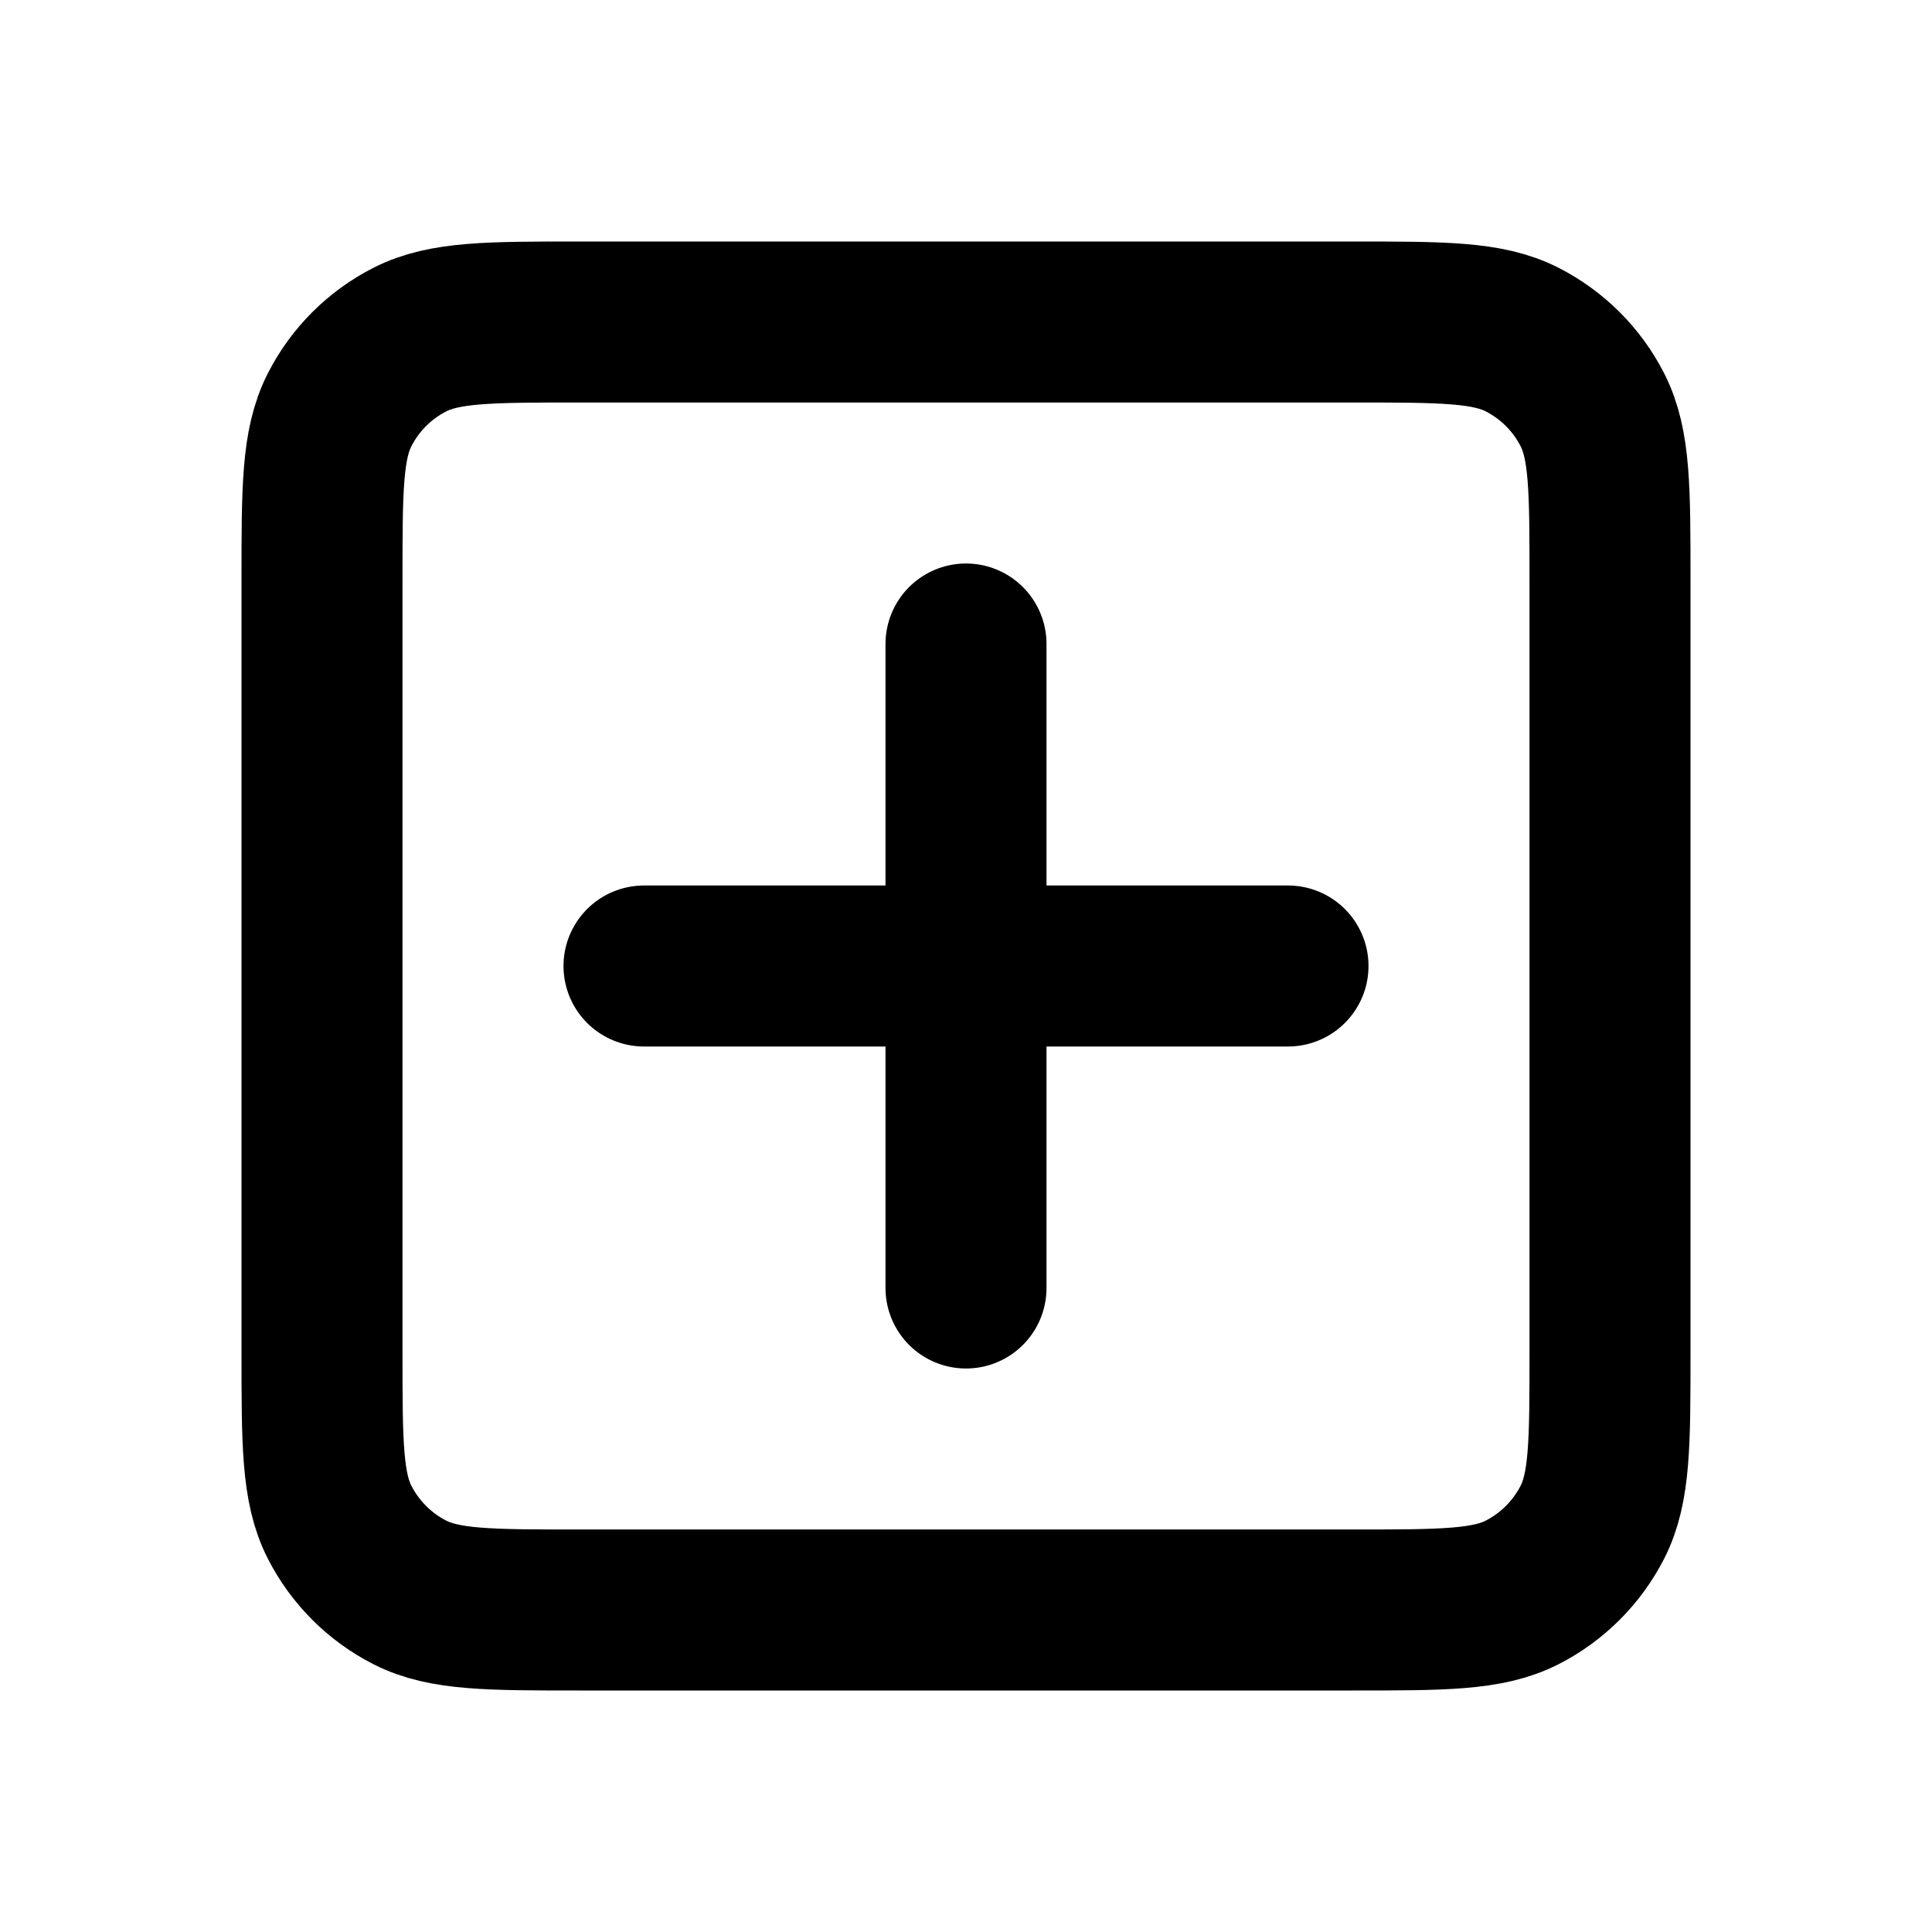
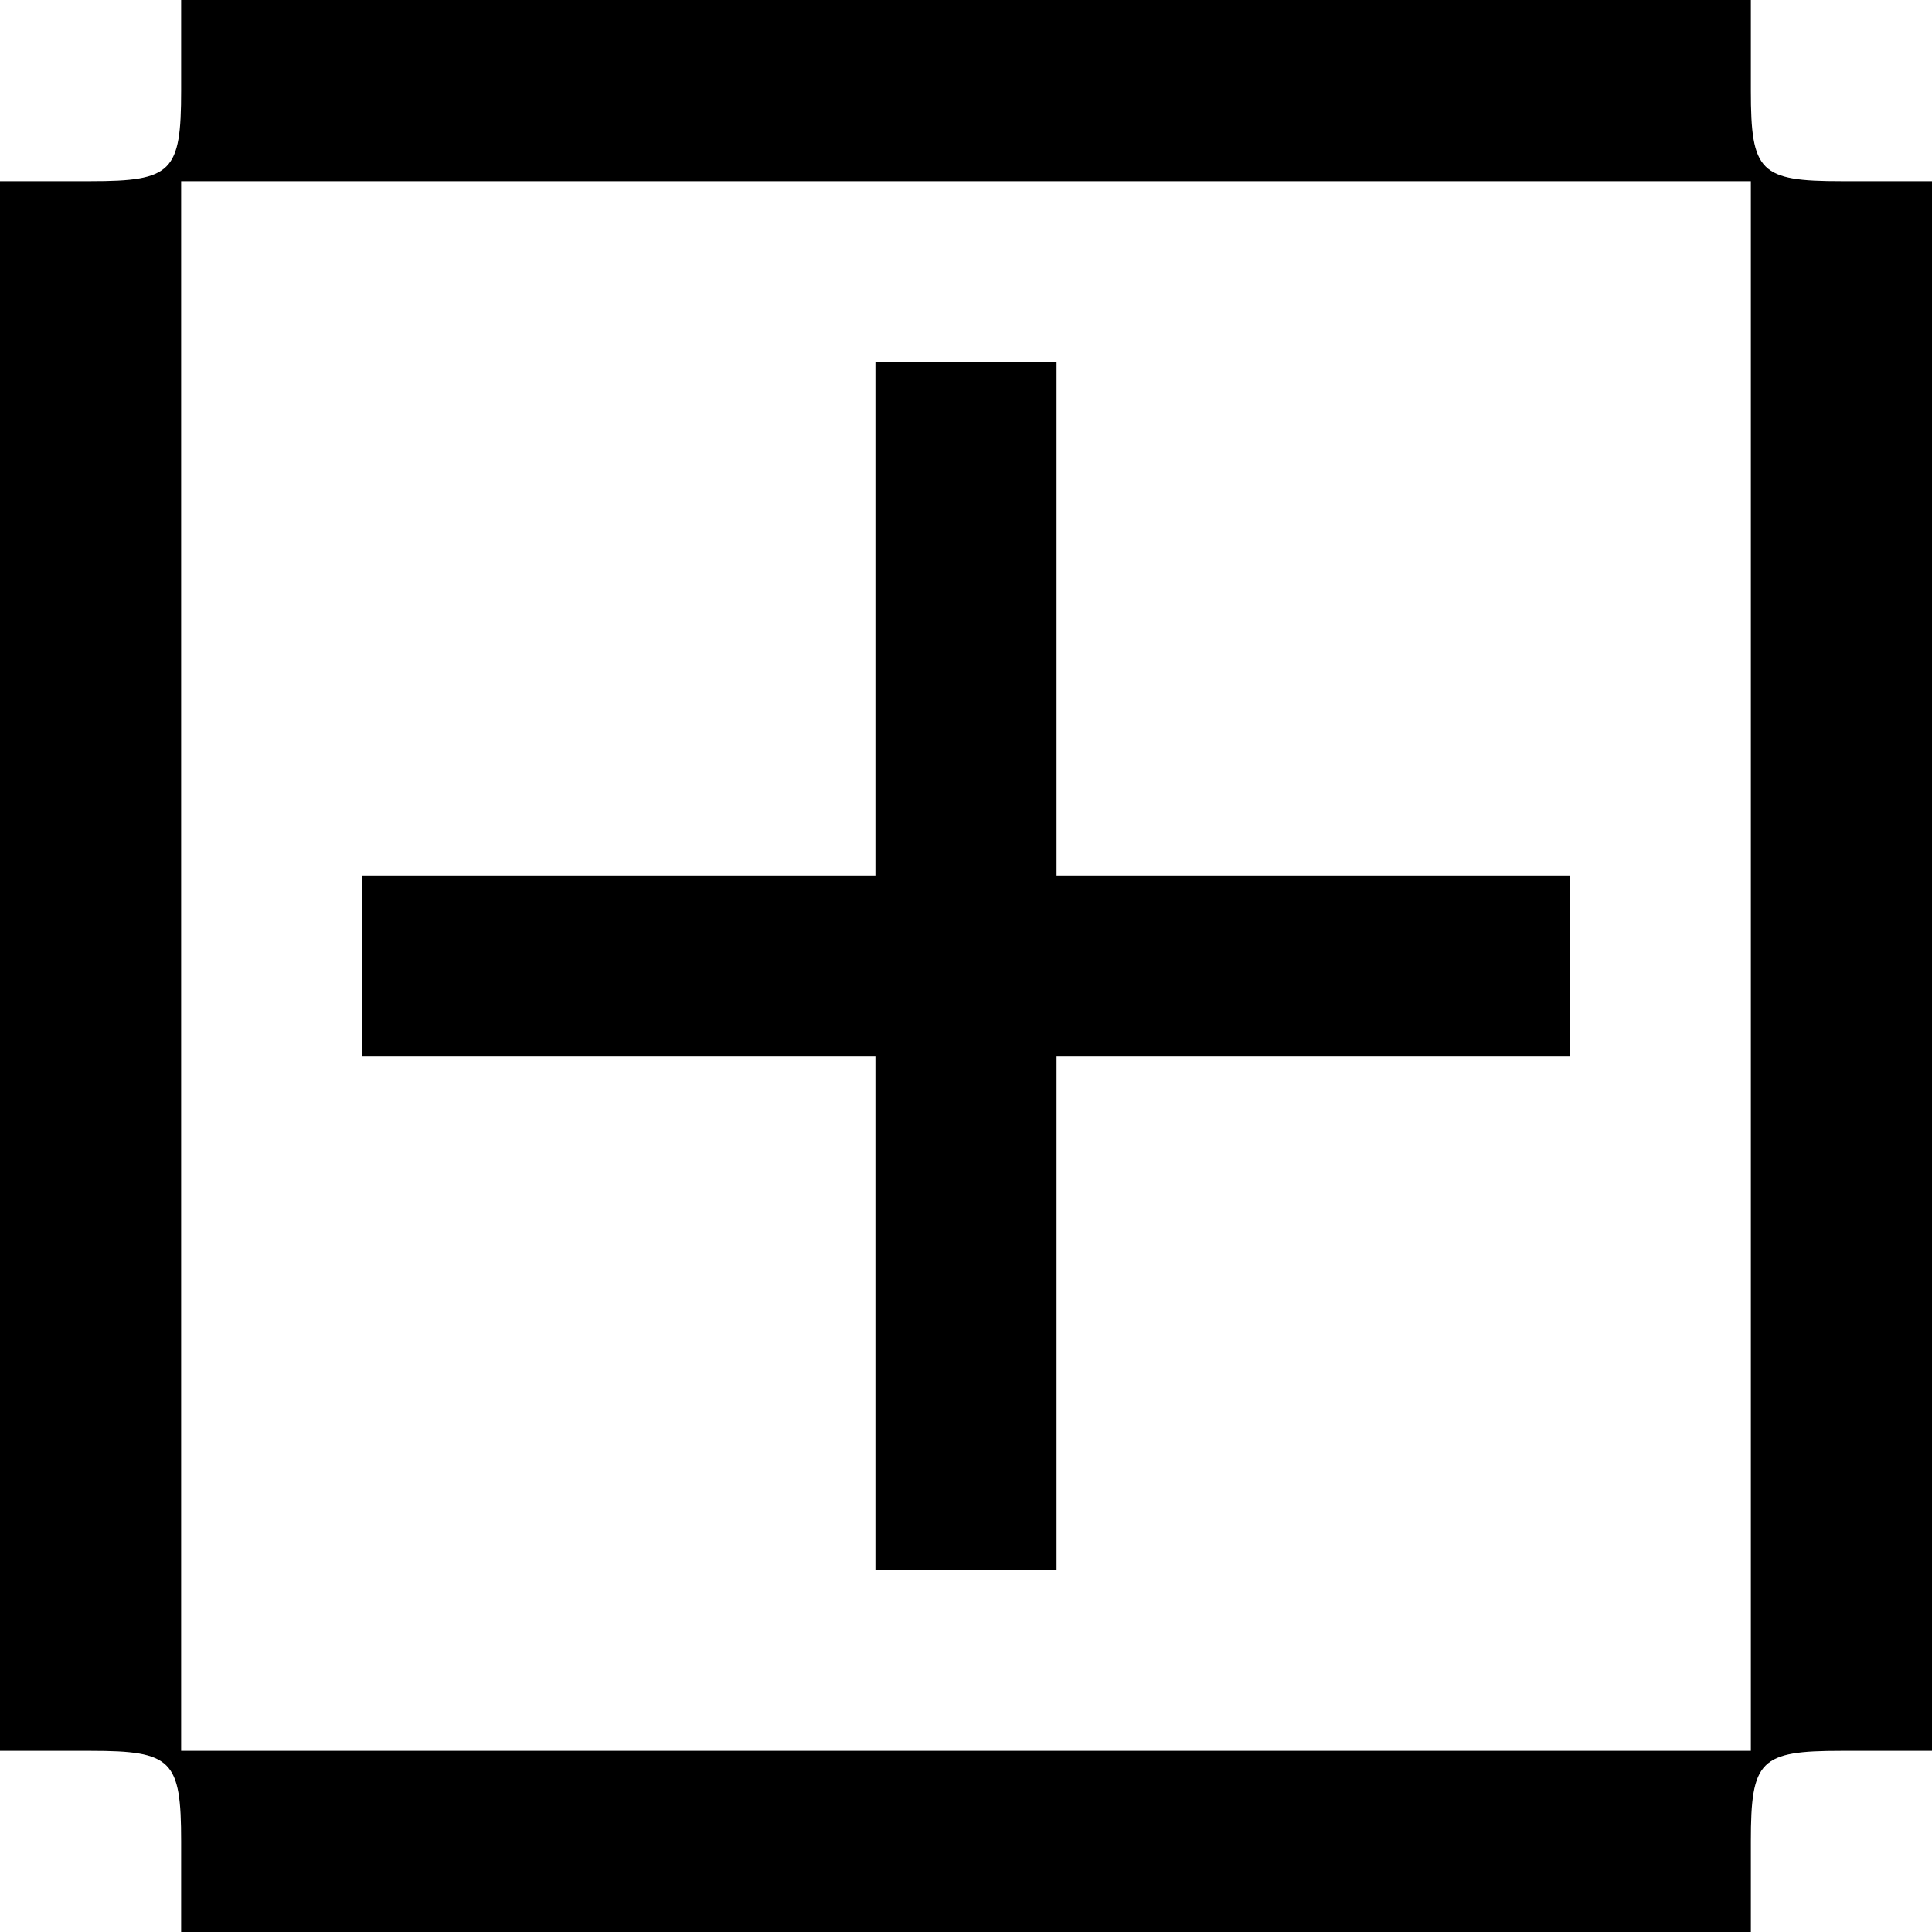
- <svg xmlns="http://www.w3.org/2000/svg" width="800px" height="800px" viewBox="0 0 24 24" fill="none">
-   <g id="Edit / Add_Plus_Square">
-     <path id="Vector" d="M8 12H12M12 12H16M12 12V16M12 12V8M4 16.8V7.2C4 6.08 4 5.52 4.218 5.092C4.41 4.715 4.715 4.41 5.092 4.218C5.52 4 6.08 4 7.2 4H16.8C17.92 4 18.48 4 18.908 4.218C19.284 4.41 19.59 4.715 19.782 5.092C20 5.52 20 6.08 20 7.2V16.8C20 17.92 20 18.48 19.782 18.908C19.59 19.284 19.284 19.59 18.908 19.782C18.48 20 17.922 20 16.804 20H7.197C6.079 20 5.519 20 5.092 19.782C4.715 19.59 4.41 19.284 4.218 18.908C4 18.48 4 17.92 4 16.8Z" stroke="#000000" stroke-width="2" stroke-linecap="round" stroke-linejoin="round" />
+ <svg xmlns="http://www.w3.org/2000/svg" version="1.0" width="64pt" height="64pt" viewBox="0 0 64 64" preserveAspectRatio="xMidYMid meet">
+   <g transform="translate(0,64) scale(0.1,-0.1)" fill="#000000" stroke="none">
+     <path d="M60 610 c0 -27 -3 -30 -30 -30 l-30 0 0 -260 0 -260 30 0 c27 0 30 -3 30 -30 l0 -30 260 0 260 0 0 30 c0 27 3 30 30 30 l30 0 0 260 0 260 -30 0 c-27 0 -30 3 -30 30 l0 30 -260 0 -260 0 0 -30z m520 -290 l0 -260 -260 0 -260 0 0 260 0 260 260 0 260 0 0 -260z" />
+     <path d="M290 435 l0 -85 -85 0 -85 0 0 -30 0 -30 85 0 85 0 0 -85 0 -85 30 0 30 0 0 85 0 85 85 0 85 0 0 30 0 30 -85 0 -85 0 0 85 0 85 -30 0 -30 0 0 -85z" />
  </g>
</svg>
